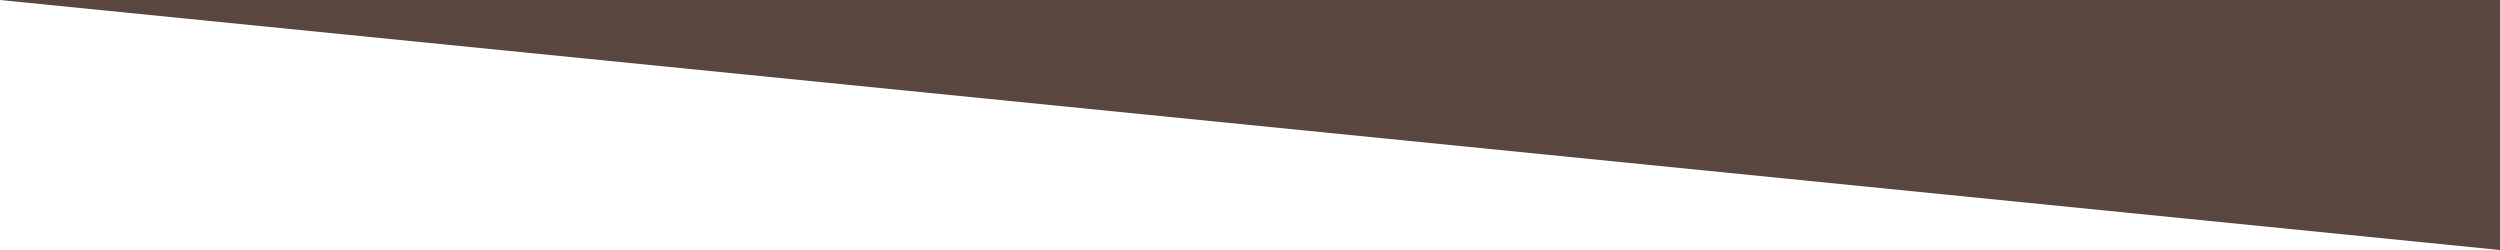
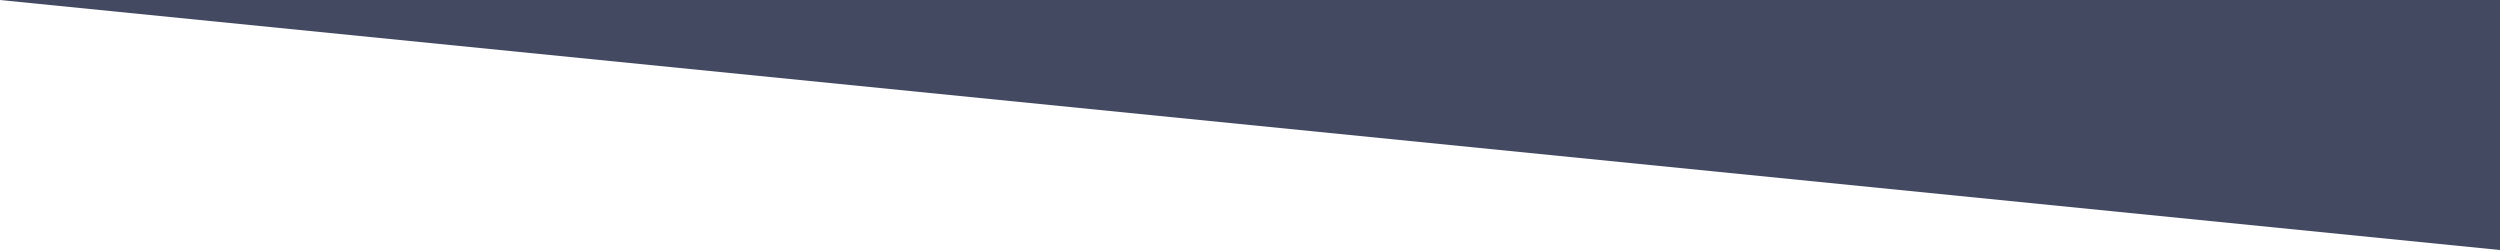
<svg xmlns="http://www.w3.org/2000/svg" version="1.0" id="Layer_1" x="0px" y="0px" width="1000px" height="100px" viewBox="0 0 1000 100" enable-background="new 0 0 1000 100" xml:space="preserve">
-   <polygon fill="#46322b" fill-opacity="0.9" points="1000,0 0,0 1000,100" />
+   <polygon fill="#2e364f" fill-opacity="0.9" points="1000,0 0,0 1000,100" />
</svg>
